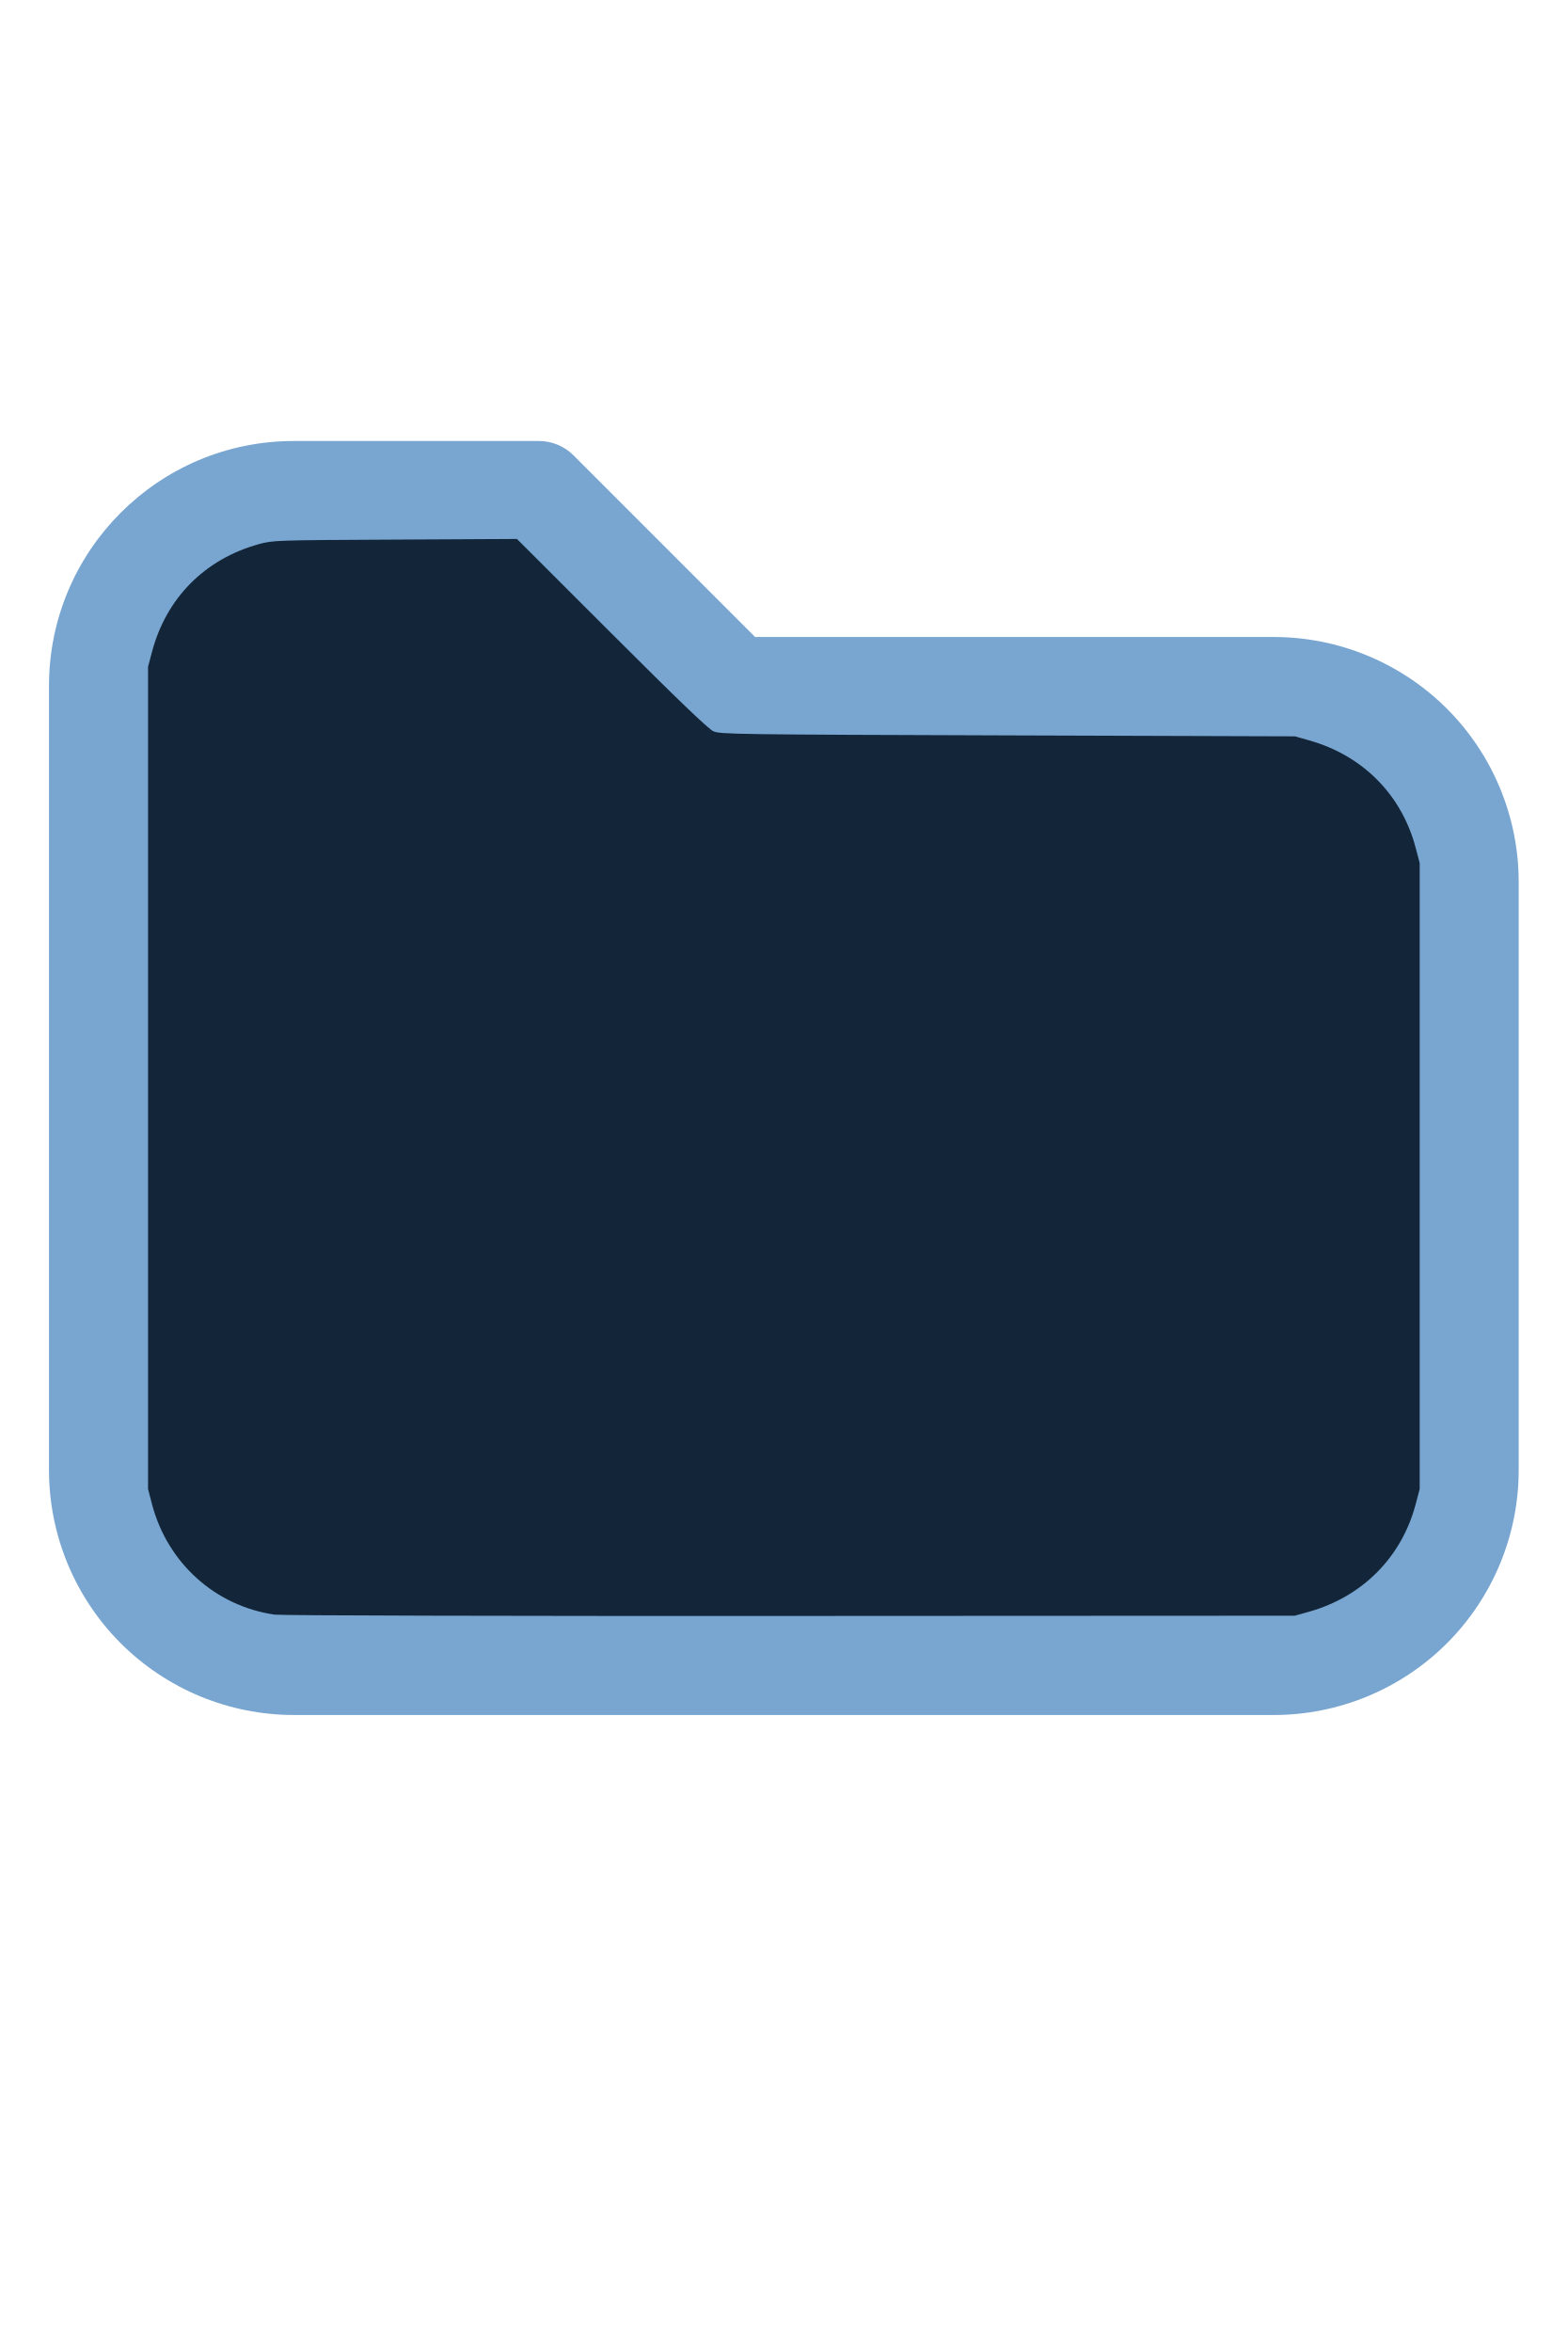
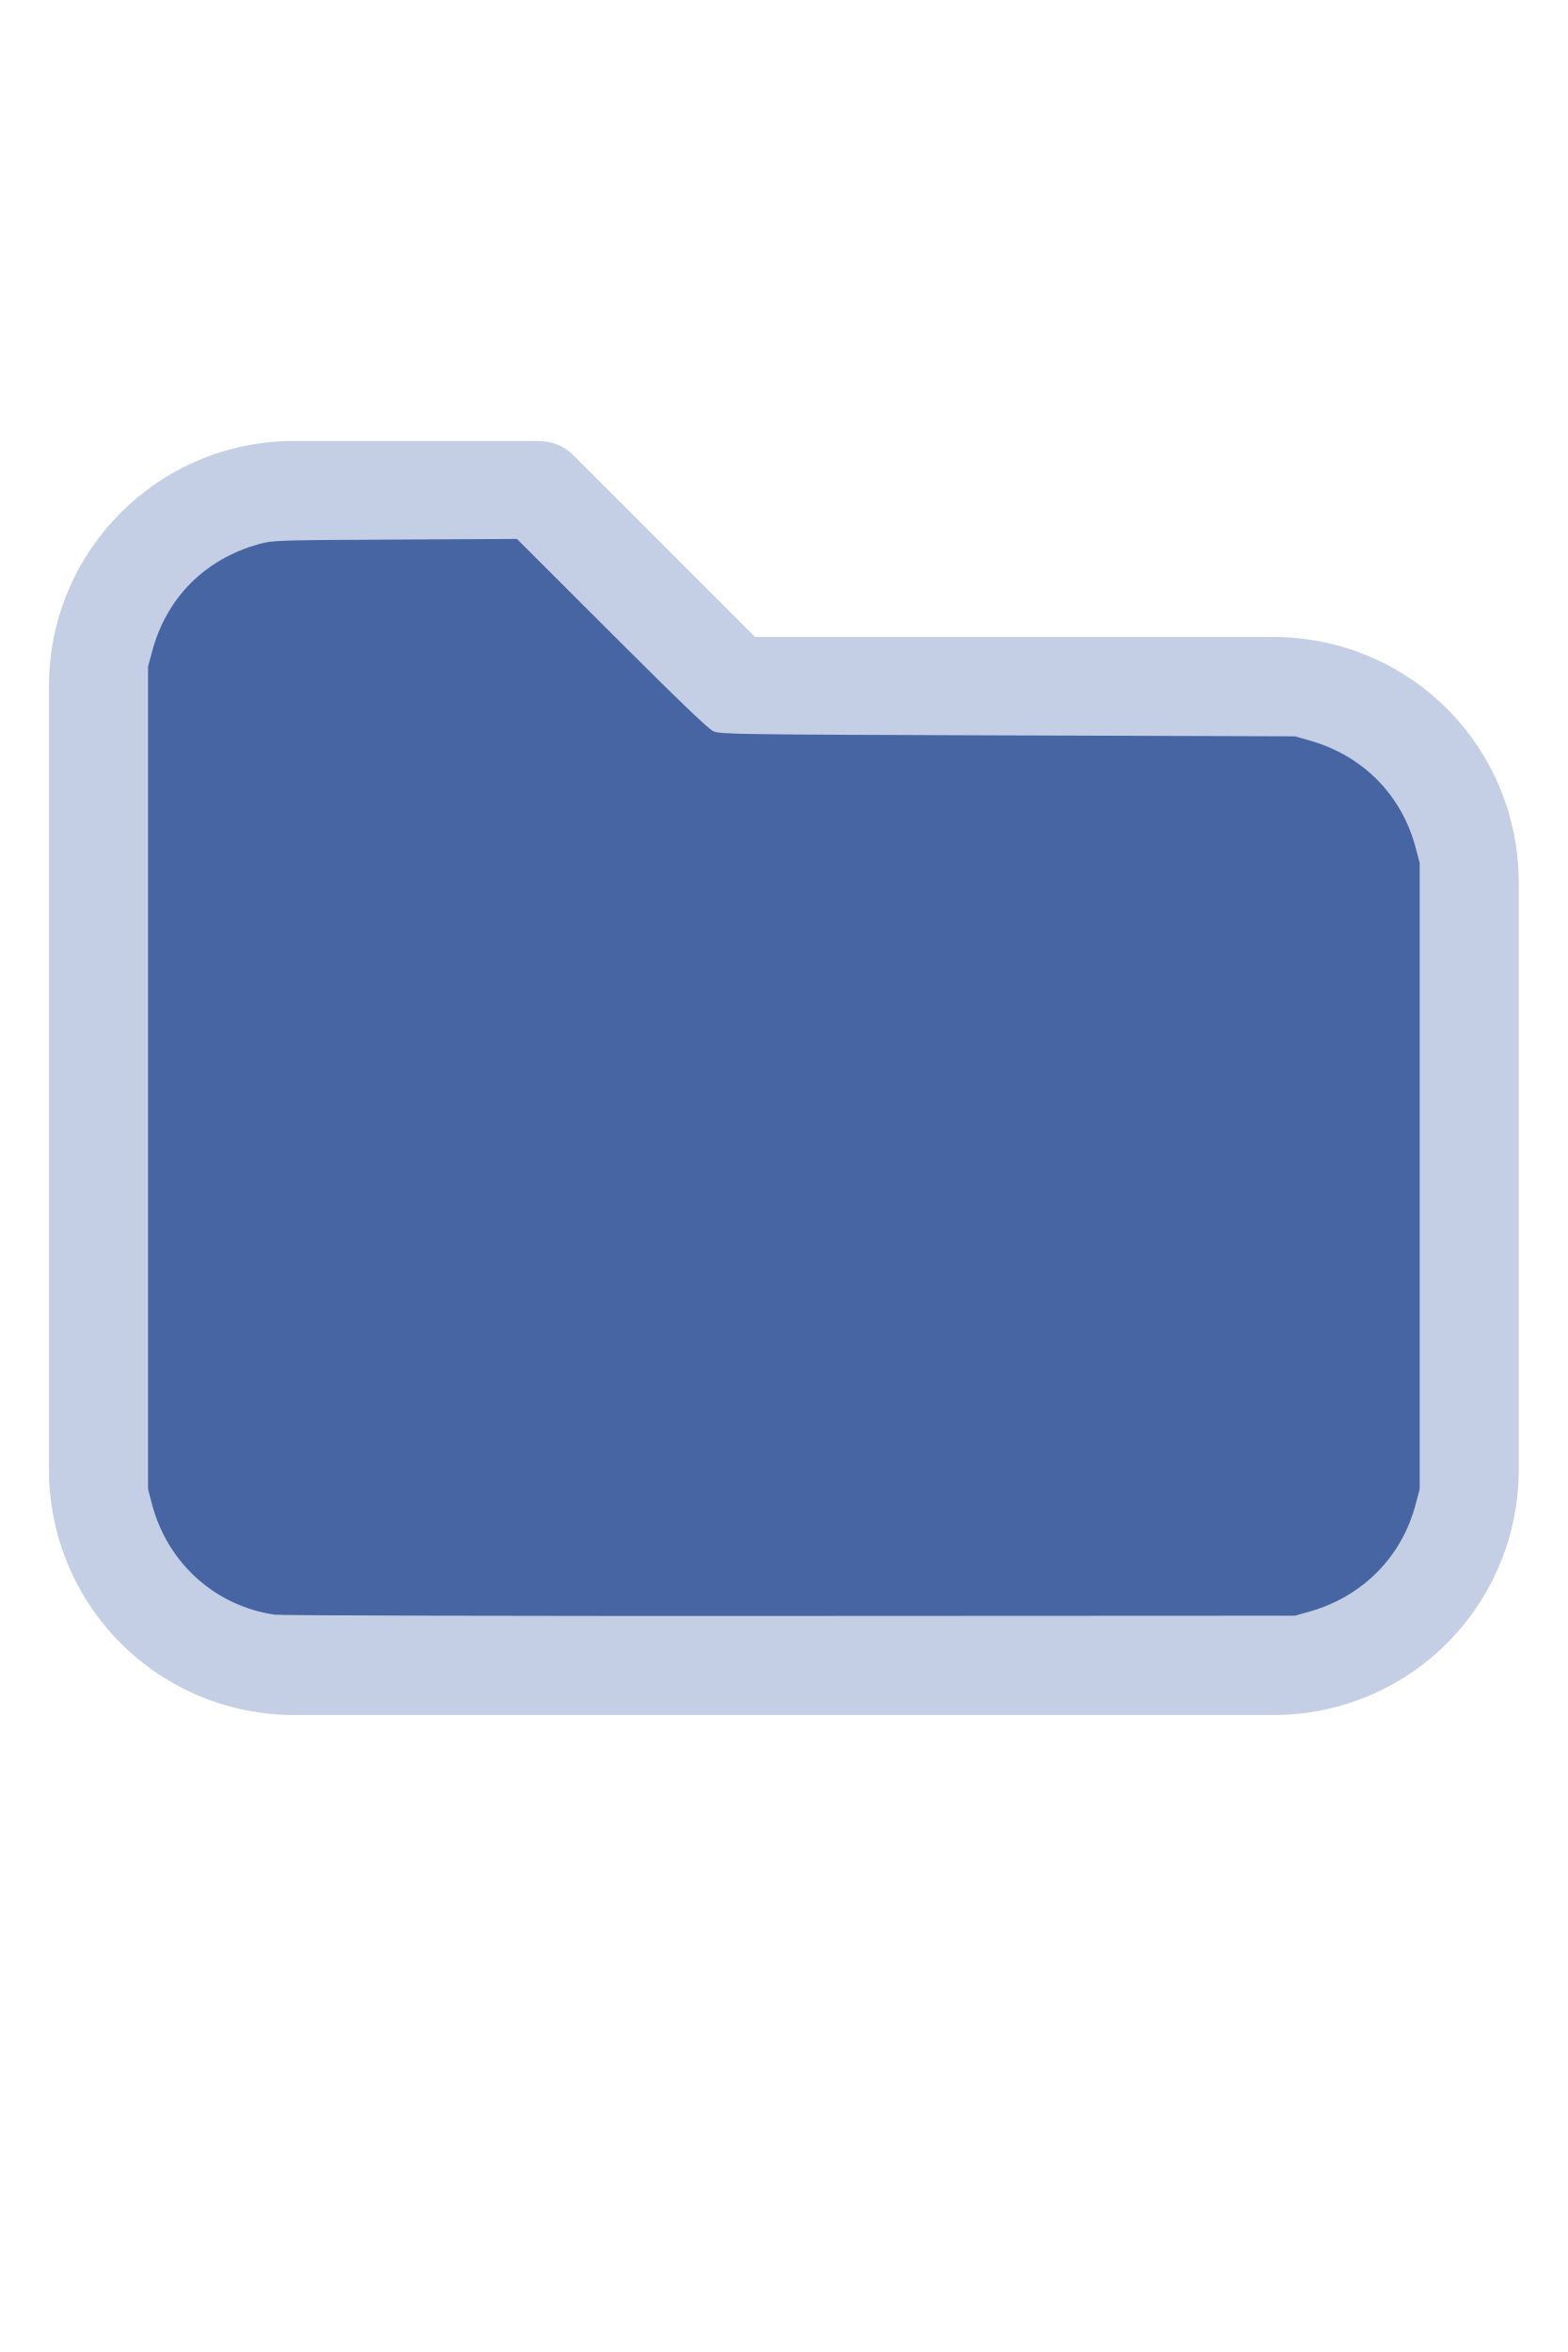
<svg xmlns="http://www.w3.org/2000/svg" version="1.1" width="16" height="24" viewBox="0 0 32 32" xml:space="preserve">
-   <g style="fill:#79A6D1;">
+   <g style="fill:#C4CFE5;">
    <path d="M1,5.998l-0,16.002c-0,1.326 0.527,2.598 1.464,3.536c0.938,0.937 2.21,1.464 3.536,1.464c5.322,0 14.678,-0 20,0c1.326,0 2.598,-0.527 3.536,-1.464c0.937,-0.938 1.464,-2.21 1.464,-3.536c0,-3.486 0,-8.514 0,-12c0,-1.326 -0.527,-2.598 -1.464,-3.536c-0.938,-0.937 -2.21,-1.464 -3.536,-1.464c-0,0 -10.586,0 -10.586,0c0,-0 -3.707,-3.707 -3.707,-3.707c-0.187,-0.188 -0.442,-0.293 -0.707,-0.293l-5.002,0c-2.76,0 -4.998,2.238 -4.998,4.998Zm2,-0l-0,16.002c-0,0.796 0.316,1.559 0.879,2.121c0.562,0.563 1.325,0.879 2.121,0.879l20,0c0.796,0 1.559,-0.316 2.121,-0.879c0.563,-0.562 0.879,-1.325 0.879,-2.121c0,-3.486 0,-8.514 0,-12c0,-0.796 -0.316,-1.559 -0.879,-2.121c-0.562,-0.563 -1.325,-0.879 -2.121,-0.879c-7.738,0 -11,0 -11,0c-0.265,0 -0.52,-0.105 -0.707,-0.293c-0,0 -3.707,-3.707 -3.707,-3.707c-0,0 -4.588,0 -4.588,0c-1.656,0 -2.998,1.342 -2.998,2.998Z" />
  </g>
-   <g style="fill:#132639;stroke-width:0;">
+   <g style="fill:#4665A2;stroke-width:0;">
    <path d="M 5.606,24.952 C 4.392,24.775 3.42,23.9 3.103,22.699 L 3.022,22.389 V 13.998 5.606 L 3.104,5.298 C 3.396,4.203 4.18,3.412 5.279,3.106 5.565,3.026 5.615,3.024 8.061,3.012 l 2.491,-0.013 1.932,1.93 c 1.344,1.343 1.976,1.95 2.078,1.995 0.137,0.062 0.474,0.066 6.007,0.084 l 5.861,0.019 0.291,0.082 c 1.095,0.308 1.89,1.109 2.176,2.193 l 0.082,0.309 V 16 22.389 l -0.082,0.309 c -0.284,1.079 -1.086,1.888 -2.176,2.194 l -0.291,0.082 -10.303,0.005 c -5.7,0.003 -10.4,-0.009 -10.521,-0.027 z" />
  </g>
</svg>
